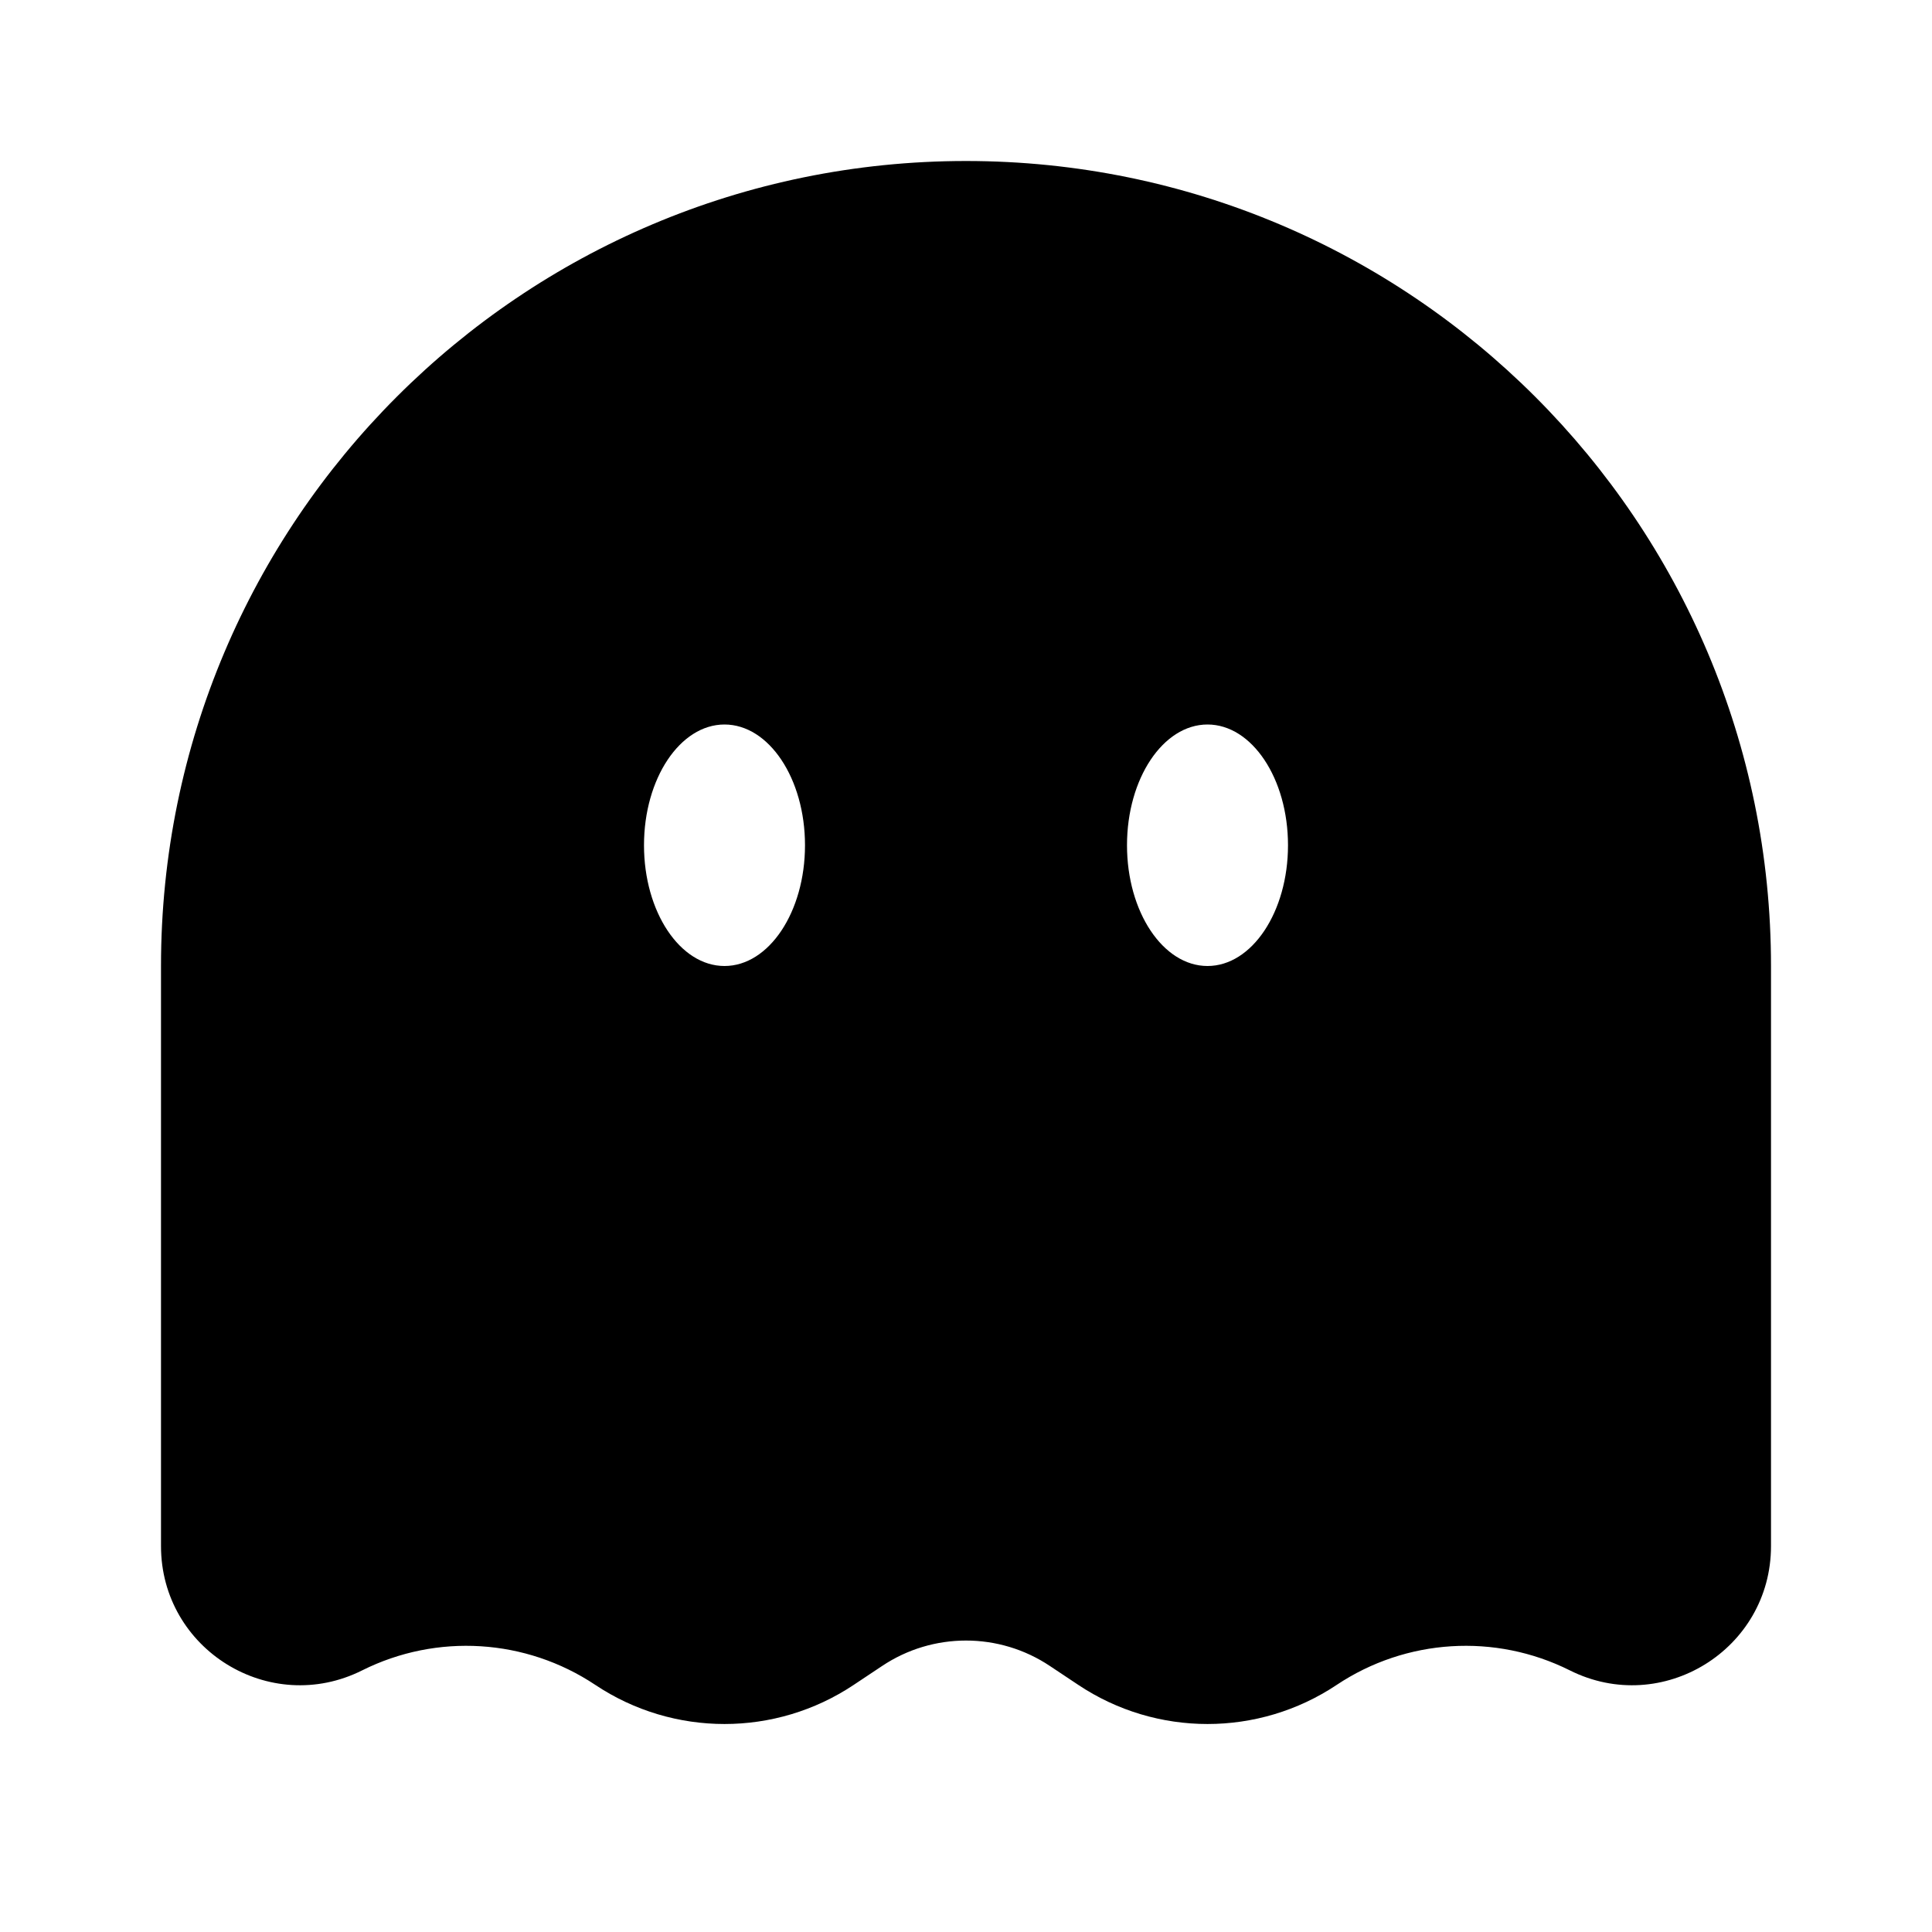
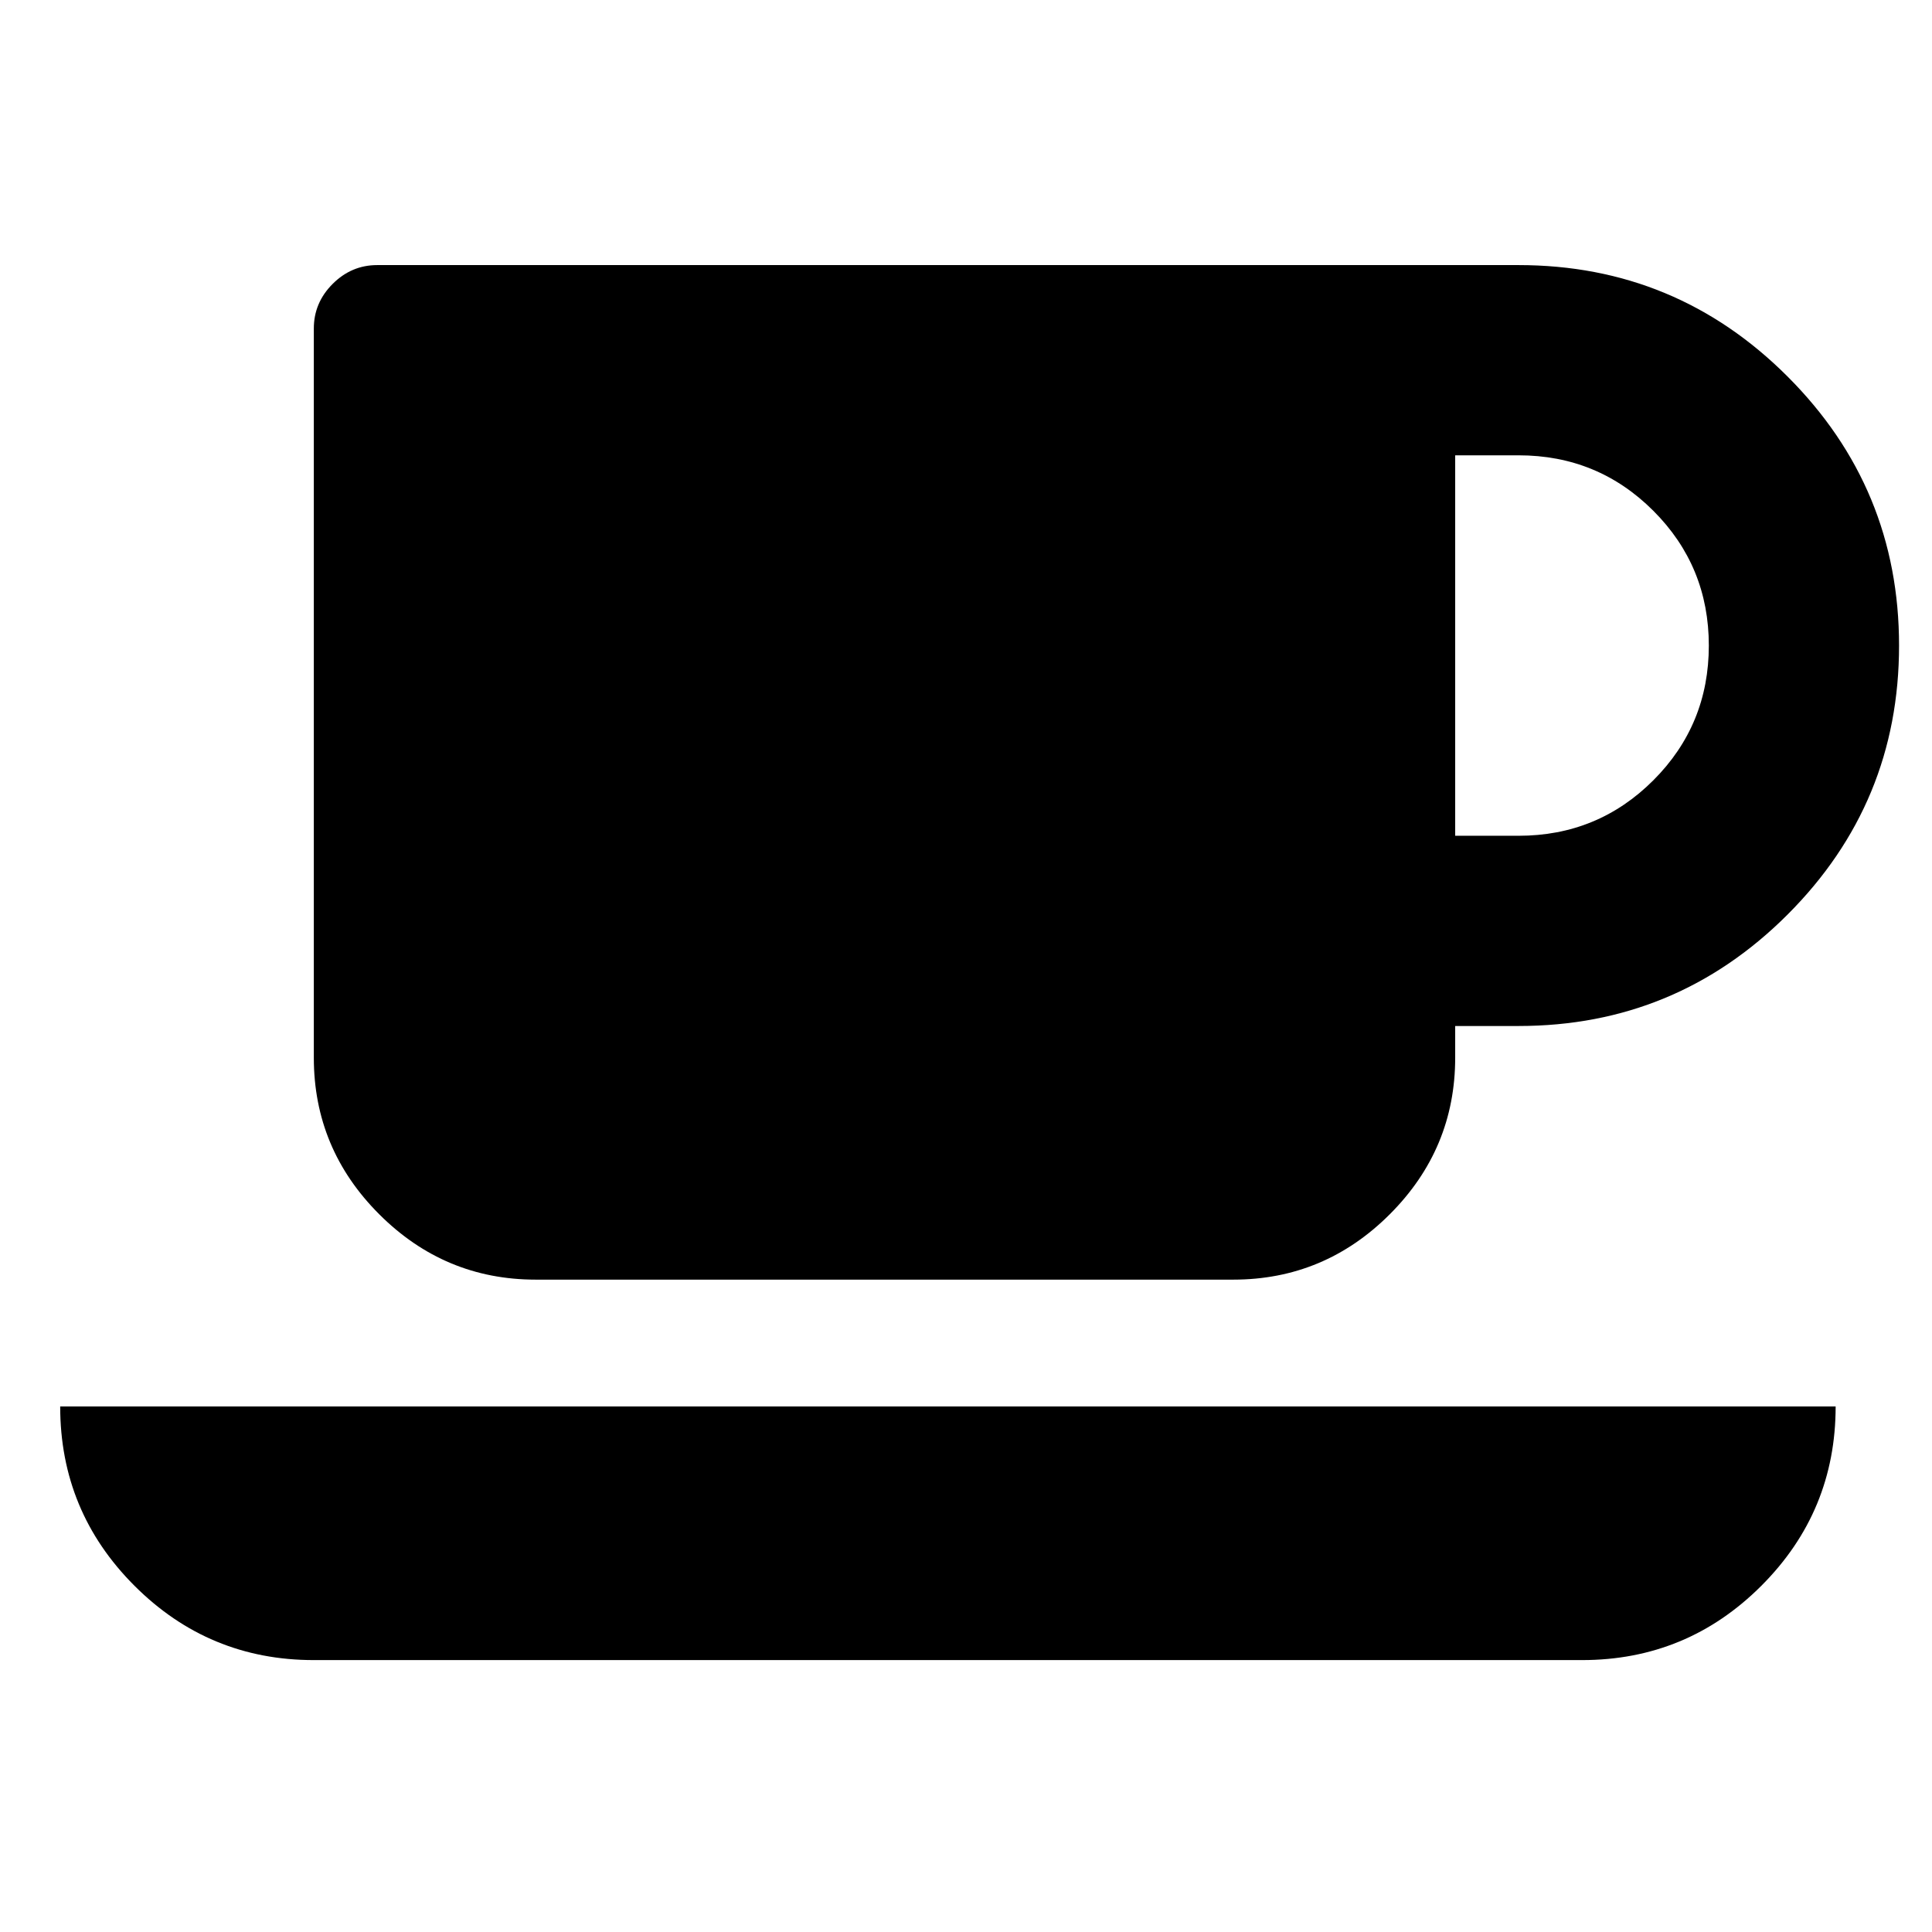
- <svg xmlns="http://www.w3.org/2000/svg" viewBox="0 0 24 24" fill="none">
-   <g id="SVGRepo_bgCarrier" stroke-width="0" />
-   <g id="SVGRepo_tracerCarrier" stroke-linecap="round" stroke-linejoin="round" />
-   <g id="SVGRepo_iconCarrier">
-     <path fill-rule="evenodd" clip-rule="evenodd" d="M22 19.206V12C22 6.477 17.523 2 12 2C6.477 2 2 6.477 2 12V19.206C2 20.49 3.351 21.325 4.499 20.75C5.427 20.286 6.533 20.355 7.396 20.931C8.367 21.578 9.633 21.578 10.604 20.931L10.957 20.696C11.588 20.274 12.412 20.274 13.043 20.696L13.396 20.931C14.367 21.578 15.633 21.578 16.604 20.931C17.467 20.355 18.573 20.286 19.501 20.75C20.649 21.325 22 20.49 22 19.206ZM16 10.5C16 11.328 15.552 12 15 12C14.448 12 14 11.328 14 10.5C14 9.672 14.448 9 15 9C15.552 9 16 9.672 16 10.5ZM9 12C9.552 12 10 11.328 10 10.5C10 9.672 9.552 9 9 9C8.448 9 8 9.672 8 10.5C8 11.328 8.448 12 9 12Z" fill="#000" />
+ <svg xmlns="http://www.w3.org/2000/svg" viewBox="0 -256 1950 1950" id="svg3013" version="1.1" width="100%" height="100%">
+   <defs id="defs3021" />
+   <g transform="matrix(1,0,0,-1,60.74576,1291.559)" id="g3015">
+     <path d="m 1664,896 q 0,80 -56,136 -56,56 -136,56 h -64 V 704 h 64 q 80,0 136,56 56,56 56,136 z M 0,128 h 1792 q 0,-106 -75,-181 -75,-75 -181,-75 H 256 Q 150,-128 75,-53 0,22 0,128 z M 1856,896 Q 1856,737 1743.5,624.5 1631,512 1472,512 h -64 v -32 q 0,-92 -66,-158 -66,-66 -158,-66 H 480 q -92,0 -158,66 -66,66 -66,158 v 736 q 0,26 19,45 19,19 45,19 h 1152 q 159,0 271.5,-112.5 Q 1856,1055 1856,896 z" id="path3017" style="fill:currentColor" />
  </g>
</svg>
